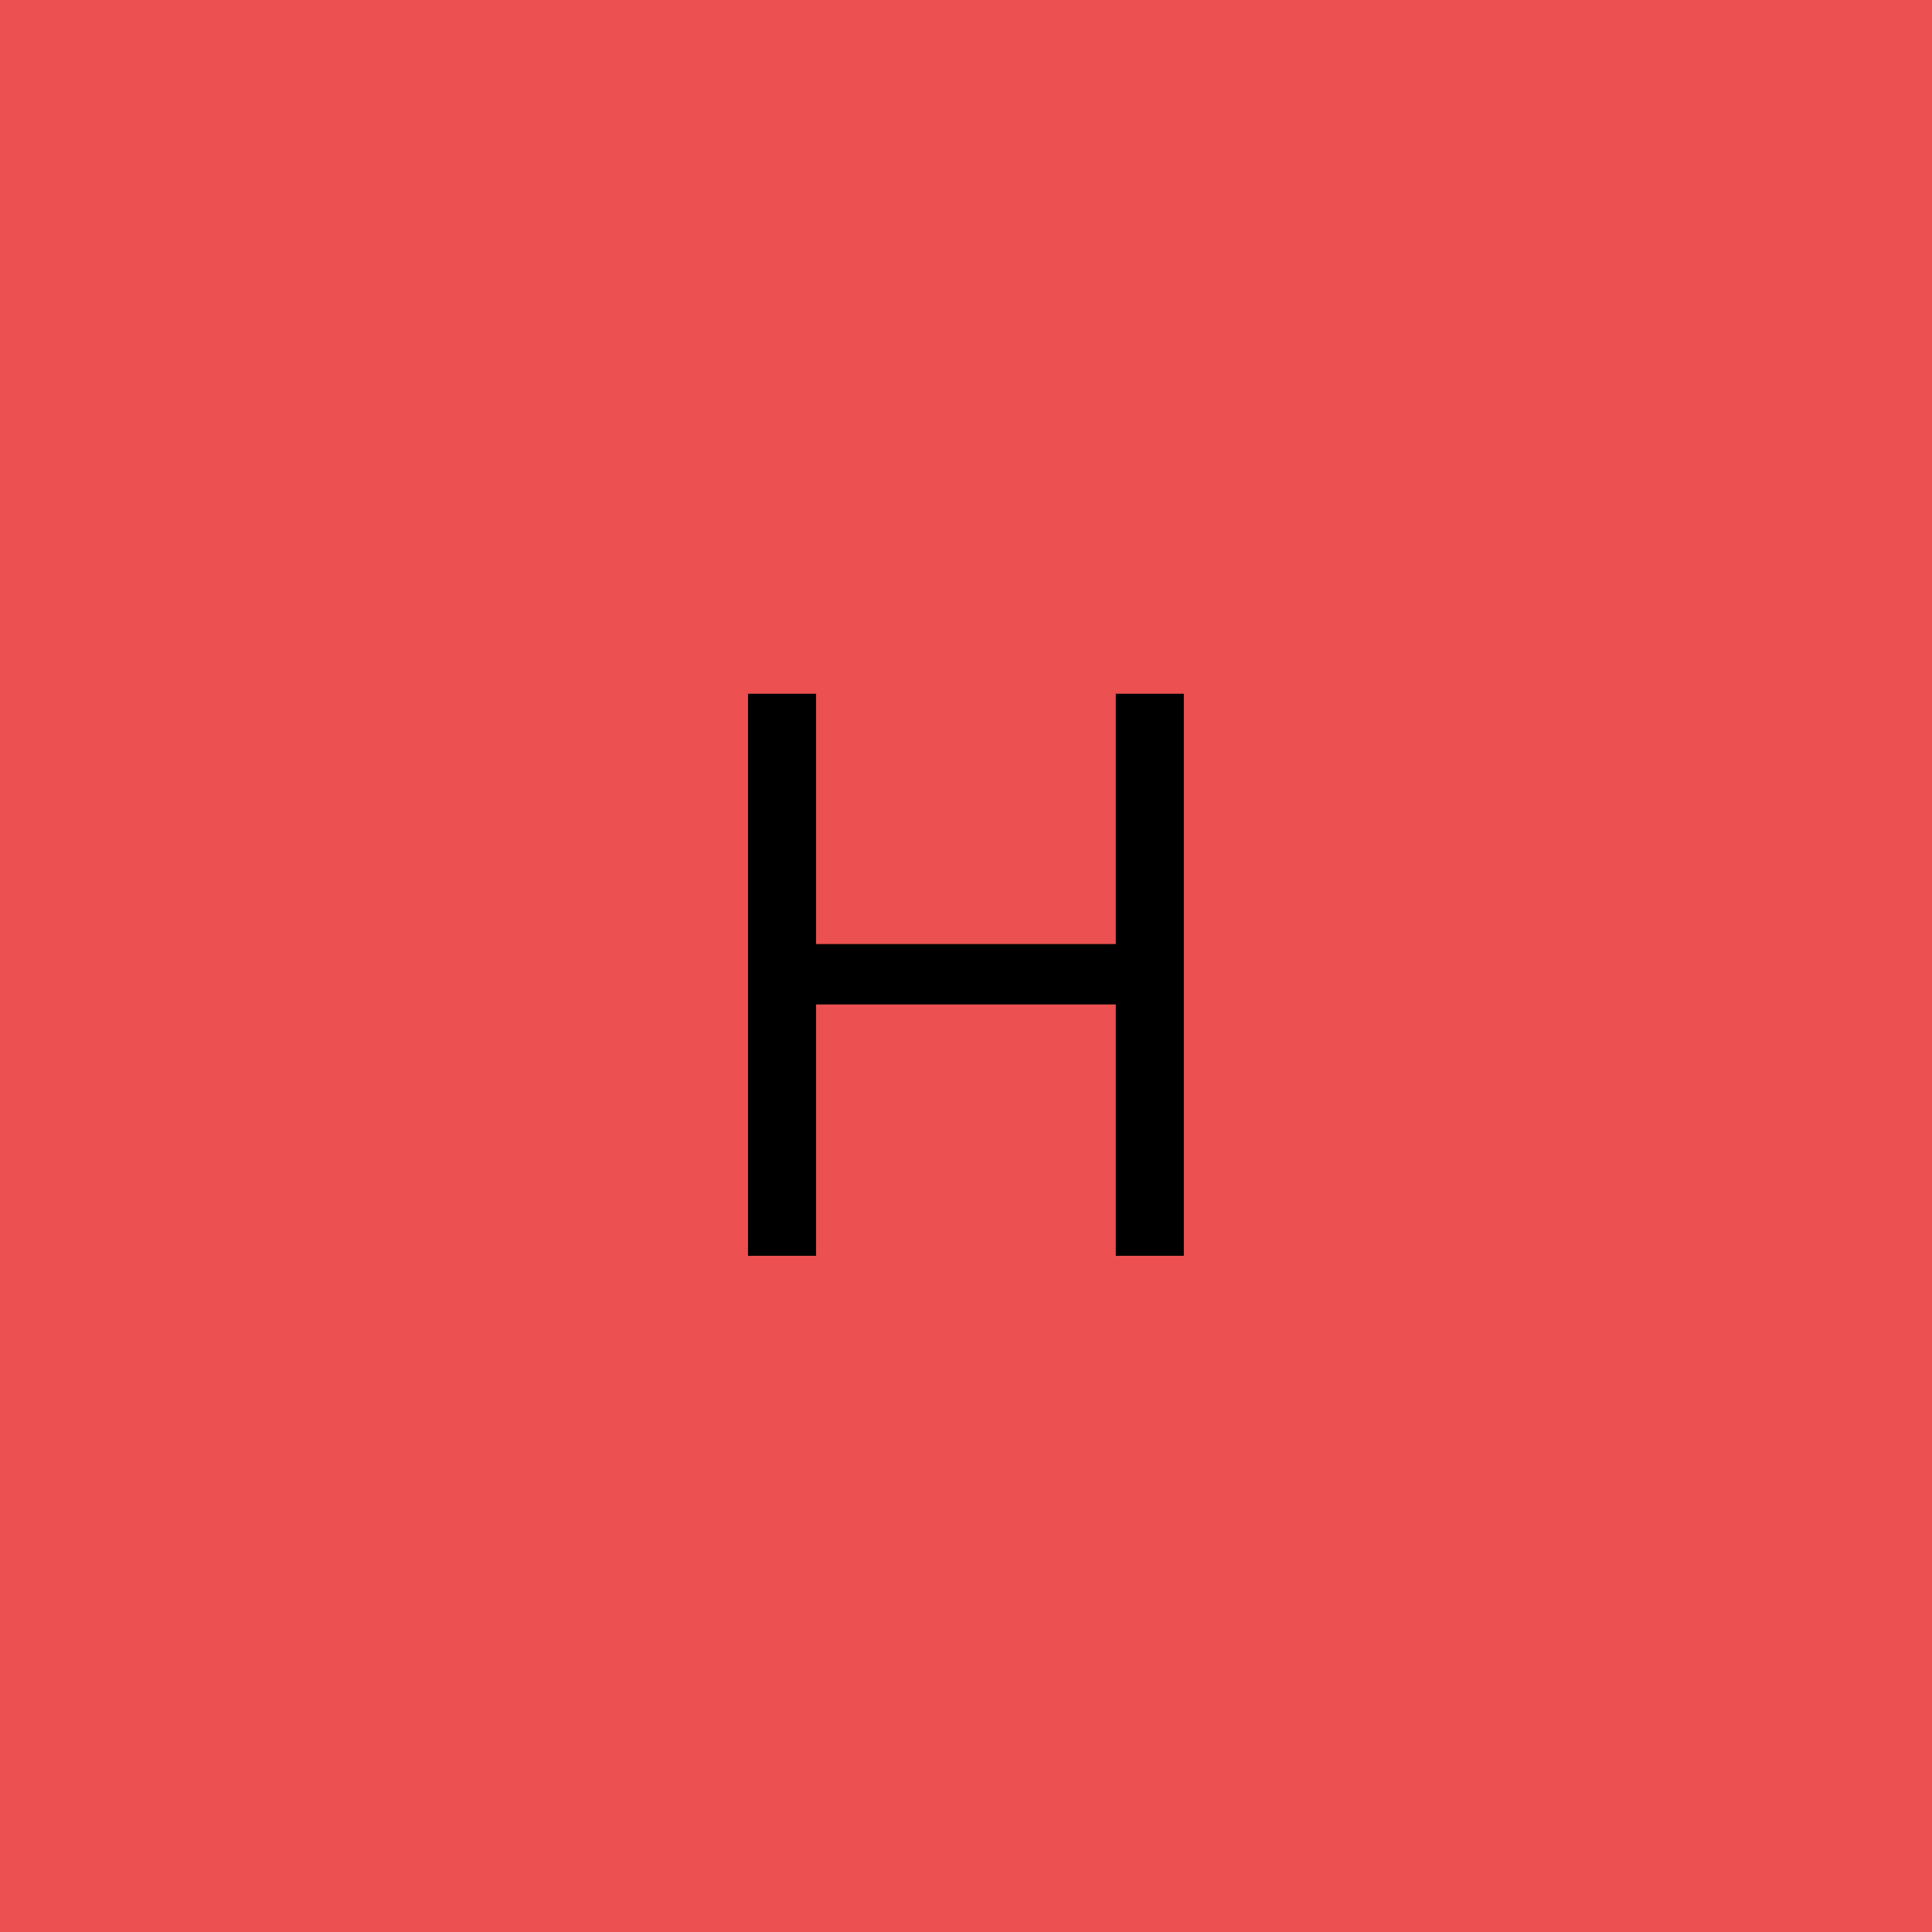
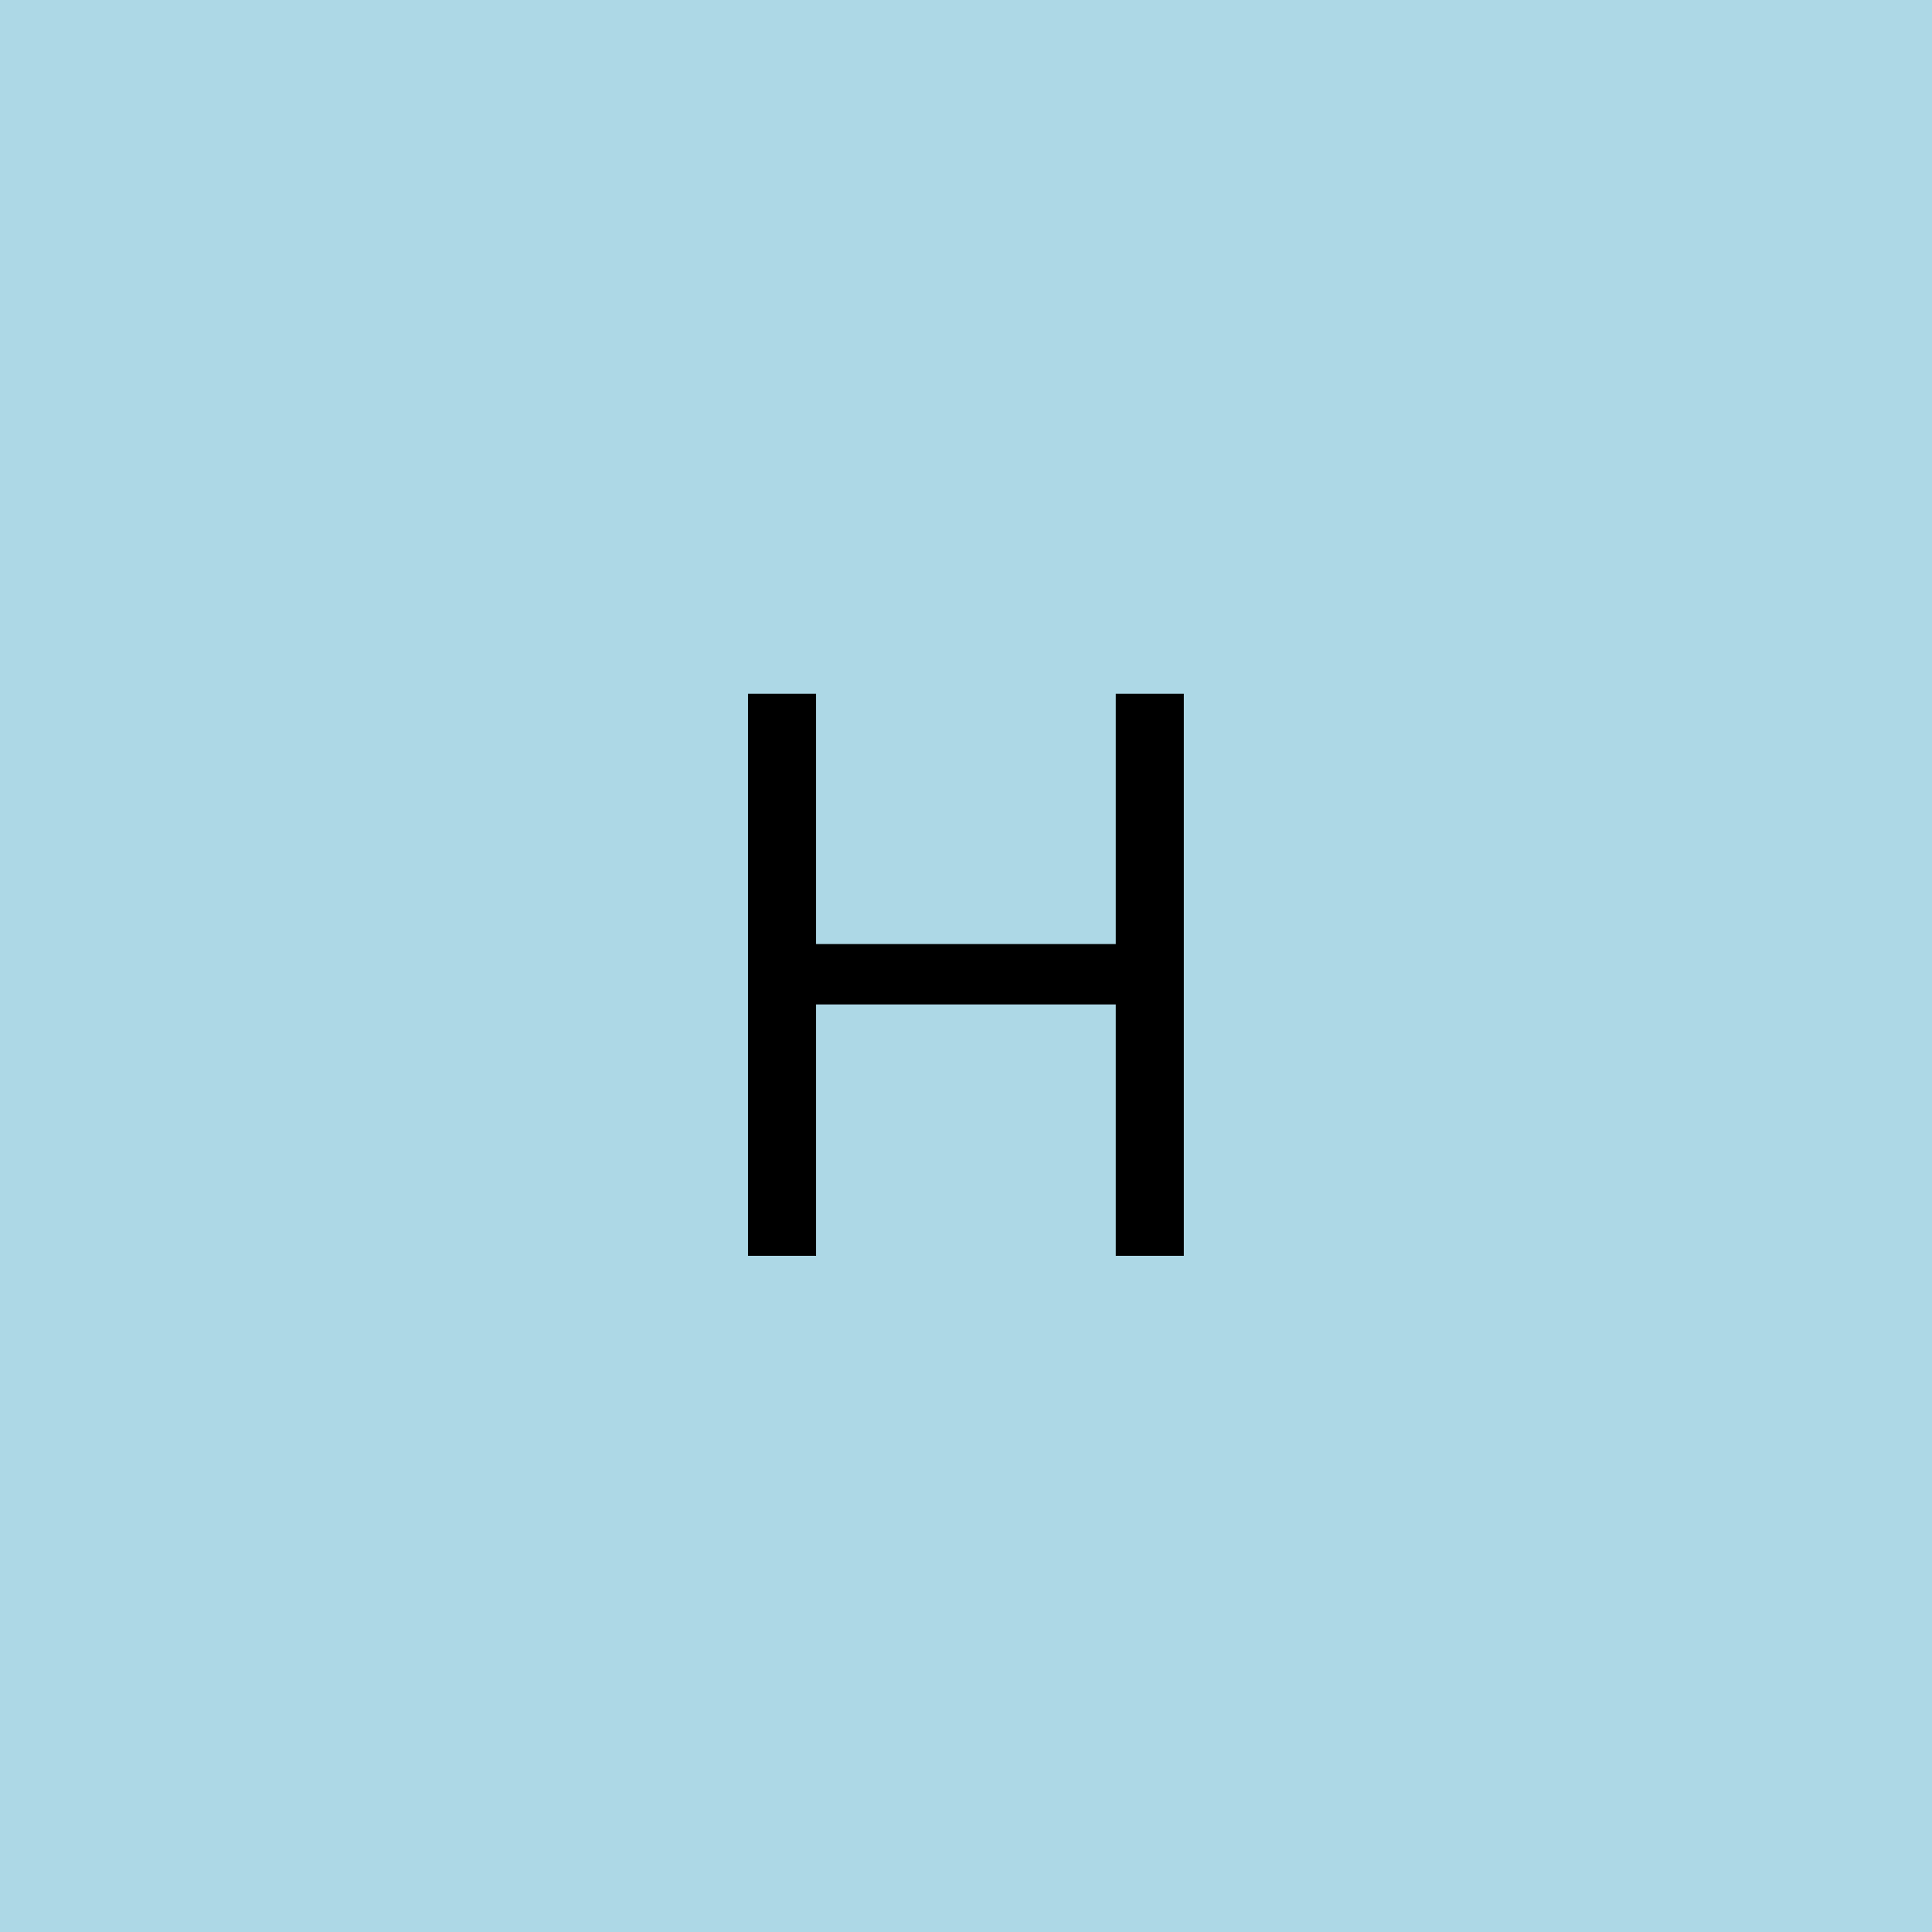
<svg xmlns="http://www.w3.org/2000/svg" width="100" height="100" viewBox="0 0 100 100" fill="none">
  <g clip-path="url(#clip0_1_18)">
    <rect width="100" height="100" fill="white" />
-     <rect width="100" height="100" fill="#EC5050" />
+     <rect width="100" height="100" fill="#ADD8E6" />
    <path d="M38.718 65V35.909H42.241V48.864H57.752V35.909H61.275V65H57.752V51.989H42.241V65H38.718Z" fill="black" />
  </g>
  <defs>
    <clipPath id="clip0_1_18">
      <rect width="100" height="100" fill="white" />
    </clipPath>
  </defs>
</svg>
